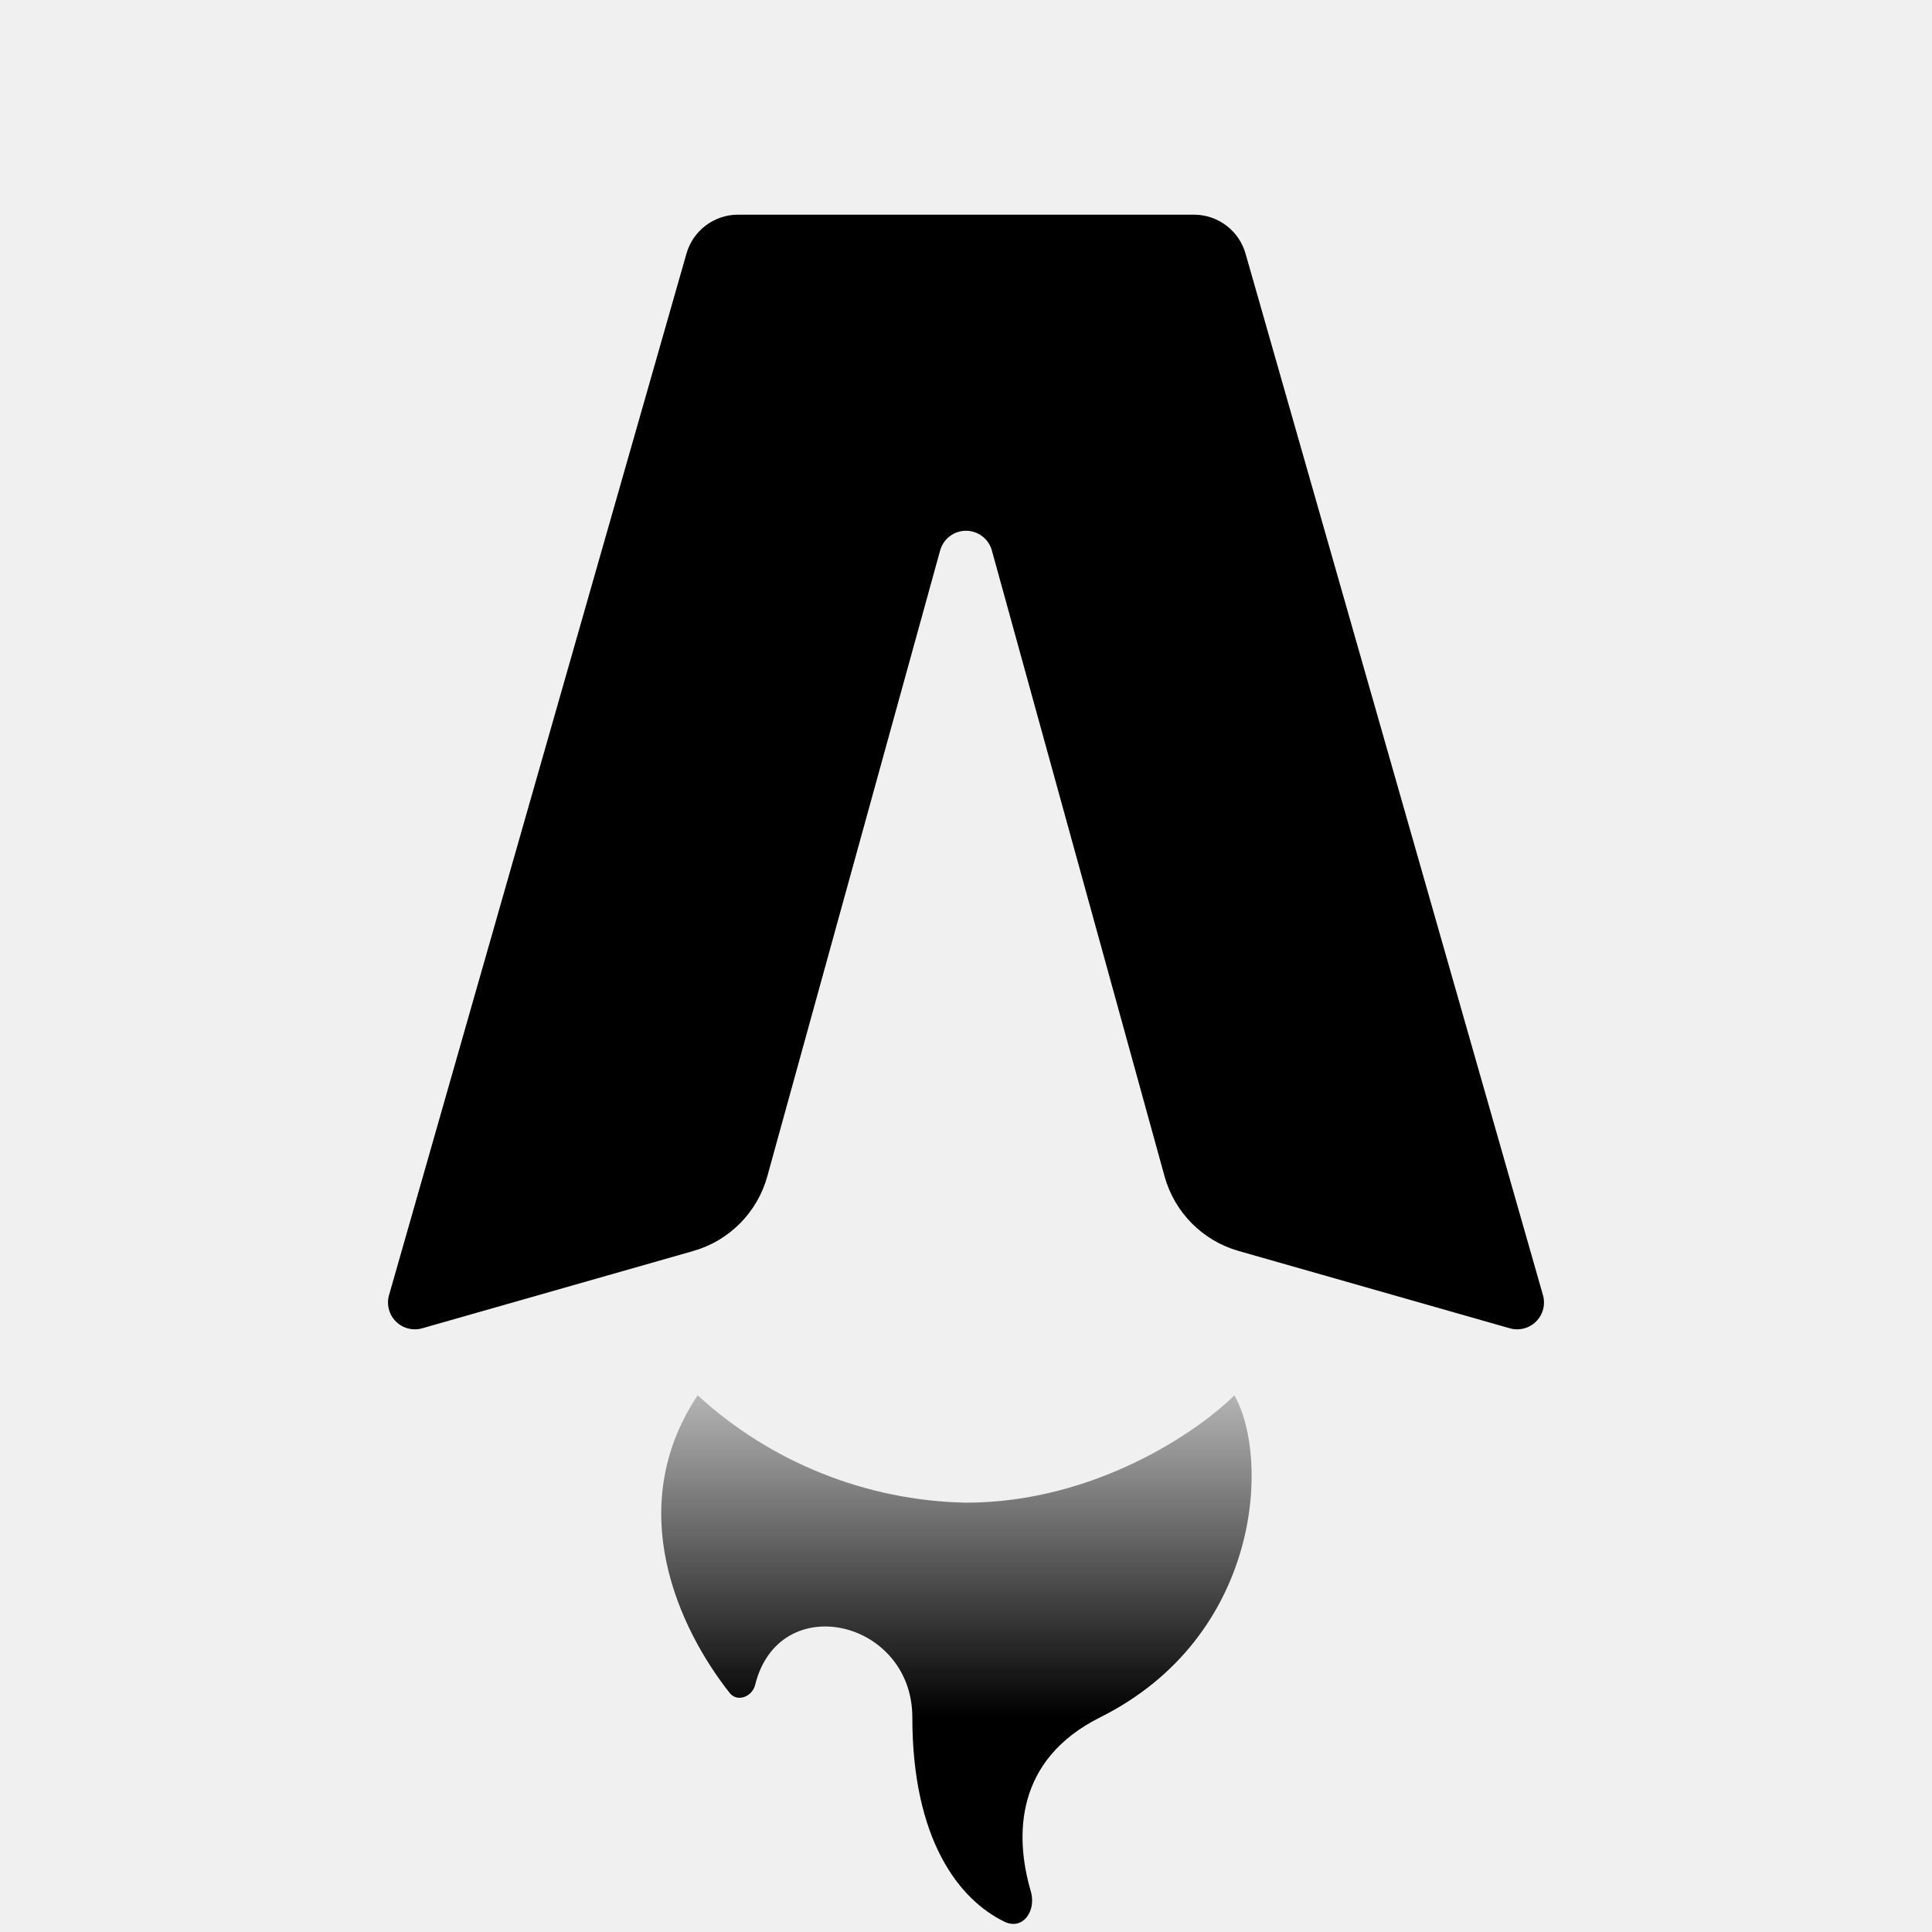
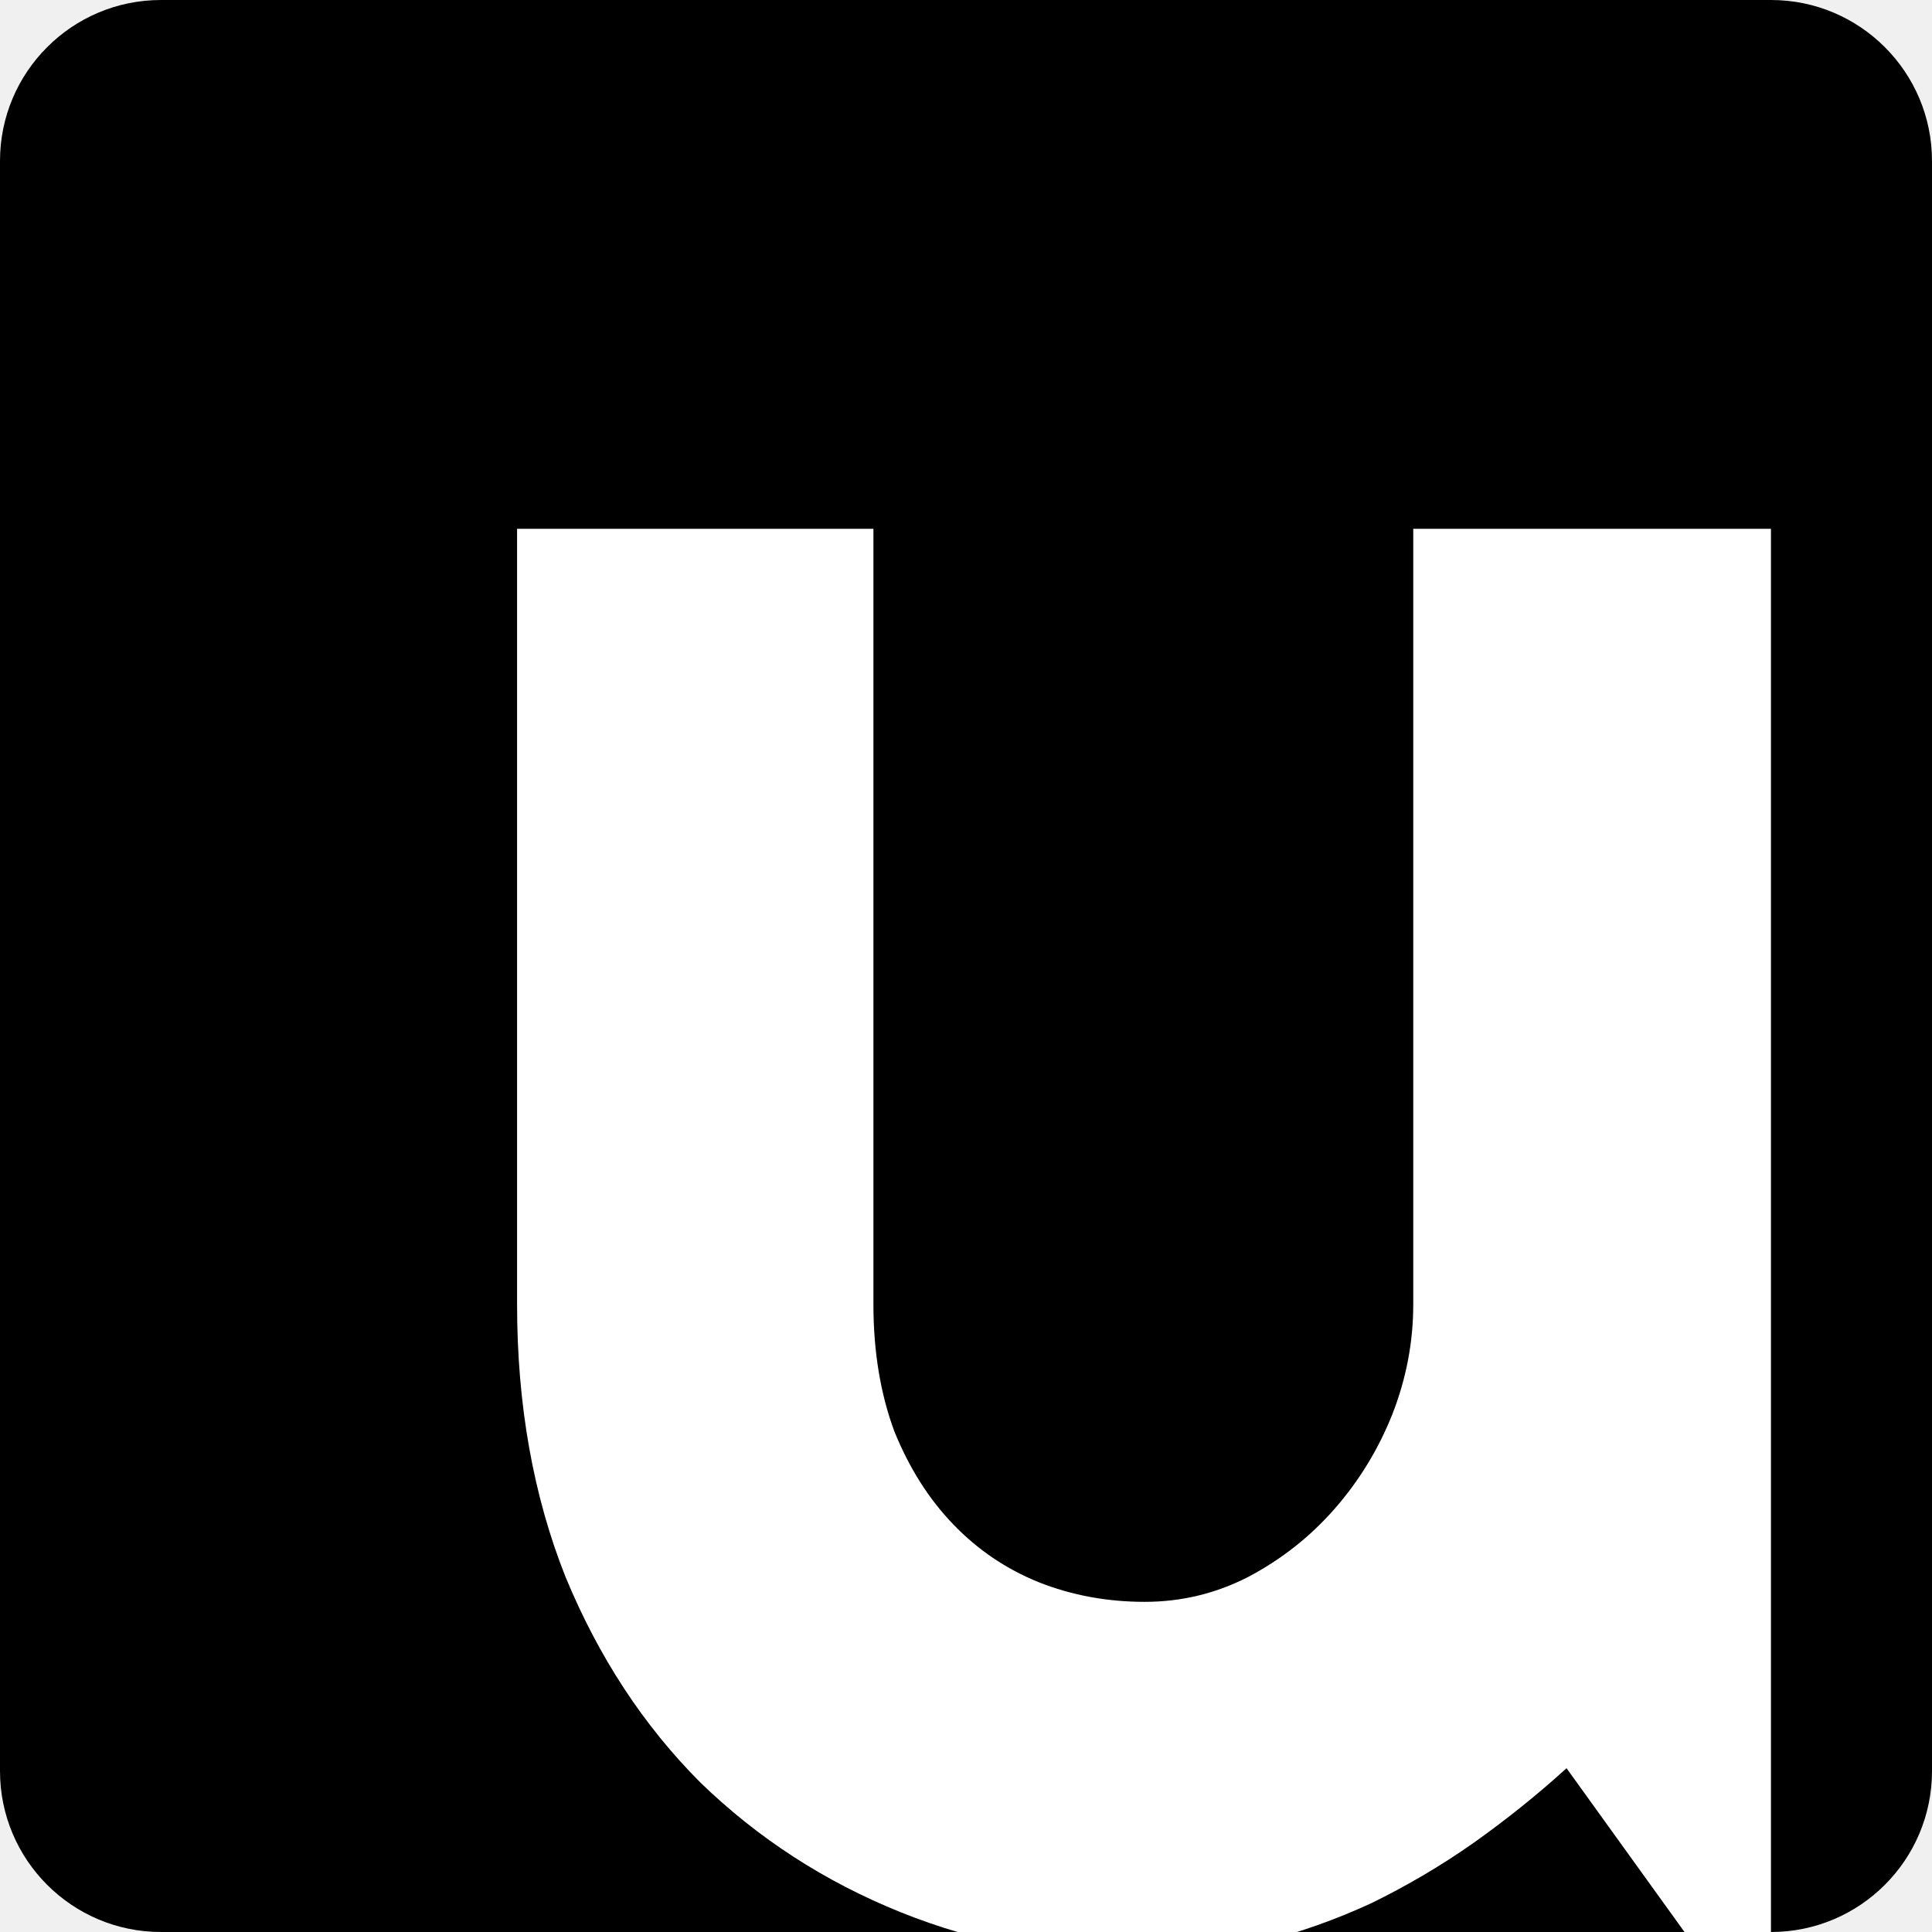
- <svg xmlns="http://www.w3.org/2000/svg" fill="none" viewBox="0 0 36 36">
-   <path fill="#000" d="M22.25 4h-8.5a1 1 0 0 0-.96.73l-5.54 19.4a.5.5 0 0 0 .62.62l5.05-1.44a2 2 0 0 0 1.38-1.4l3.22-11.66a.5.5 0 0 1 .96 0l3.22 11.67a2 2 0 0 0 1.38 1.39l5.05 1.44a.5.5 0 0 0 .62-.62l-5.54-19.4a1 1 0 0 0-.96-.73Z" />
-   <path fill="url(#gradient)" d="M18 28a7.63 7.63 0 0 1-5-2c-1.4 2.1-.35 4.35.6 5.55.14.17.41.07.47-.15.44-1.8 2.93-1.22 2.93.6 0 2.28.87 3.4 1.72 3.81.34.16.59-.2.49-.56-.31-1.05-.29-2.46 1.29-3.25 3-1.5 3.17-4.83 2.5-6-.67.67-2.6 2-5 2Z" />
+ <svg xmlns="http://www.w3.org/2000/svg" width="36" height="36" viewBox="0 0 36 36" fill="none">
+   <g clip-path="url(#clip0_204_56)">
+     <rect width="36" height="36" rx="3" fill="black" />
+     <path d="M29.19 32.948C28.653 33.437 28.076 33.9 27.457 34.34C26.855 34.763 26.22 35.137 25.553 35.463C24.885 35.772 24.194 36.016 23.477 36.195C22.778 36.391 22.061 36.488 21.329 36.488C19.718 36.488 18.204 36.203 16.788 35.634C15.372 35.064 14.127 34.258 13.053 33.217C11.995 32.159 11.157 30.881 10.538 29.384C9.936 27.87 9.635 26.177 9.635 24.306V9.853H16.275V24.306C16.275 25.185 16.406 25.974 16.666 26.674C16.943 27.357 17.309 27.935 17.765 28.407C18.22 28.879 18.749 29.237 19.352 29.481C19.97 29.726 20.629 29.848 21.329 29.848C22.013 29.848 22.656 29.693 23.258 29.384C23.876 29.058 24.413 28.635 24.869 28.114C25.325 27.593 25.683 27.008 25.943 26.356C26.204 25.689 26.334 25.006 26.334 24.306V9.853H32.999V36H31.388L29.19 32.948Z" fill="white" />
+   </g>
  <defs>
-     <linearGradient id="gradient" x1="16" x2="16" y1="32" y2="24" gradientUnits="userSpaceOnUse">
-       <stop stop-color="#000" />
-       <stop offset="1" stop-color="#000" stop-opacity="0" />
-     </linearGradient>
+     <clipPath id="clip0_204_56">
+       <rect width="36" height="36" rx="3" fill="white" />
+     </clipPath>
  </defs>
-   <style>
-     @media (prefers-color-scheme:dark){:root{filter:invert(100%)}}
-   </style>
</svg>
